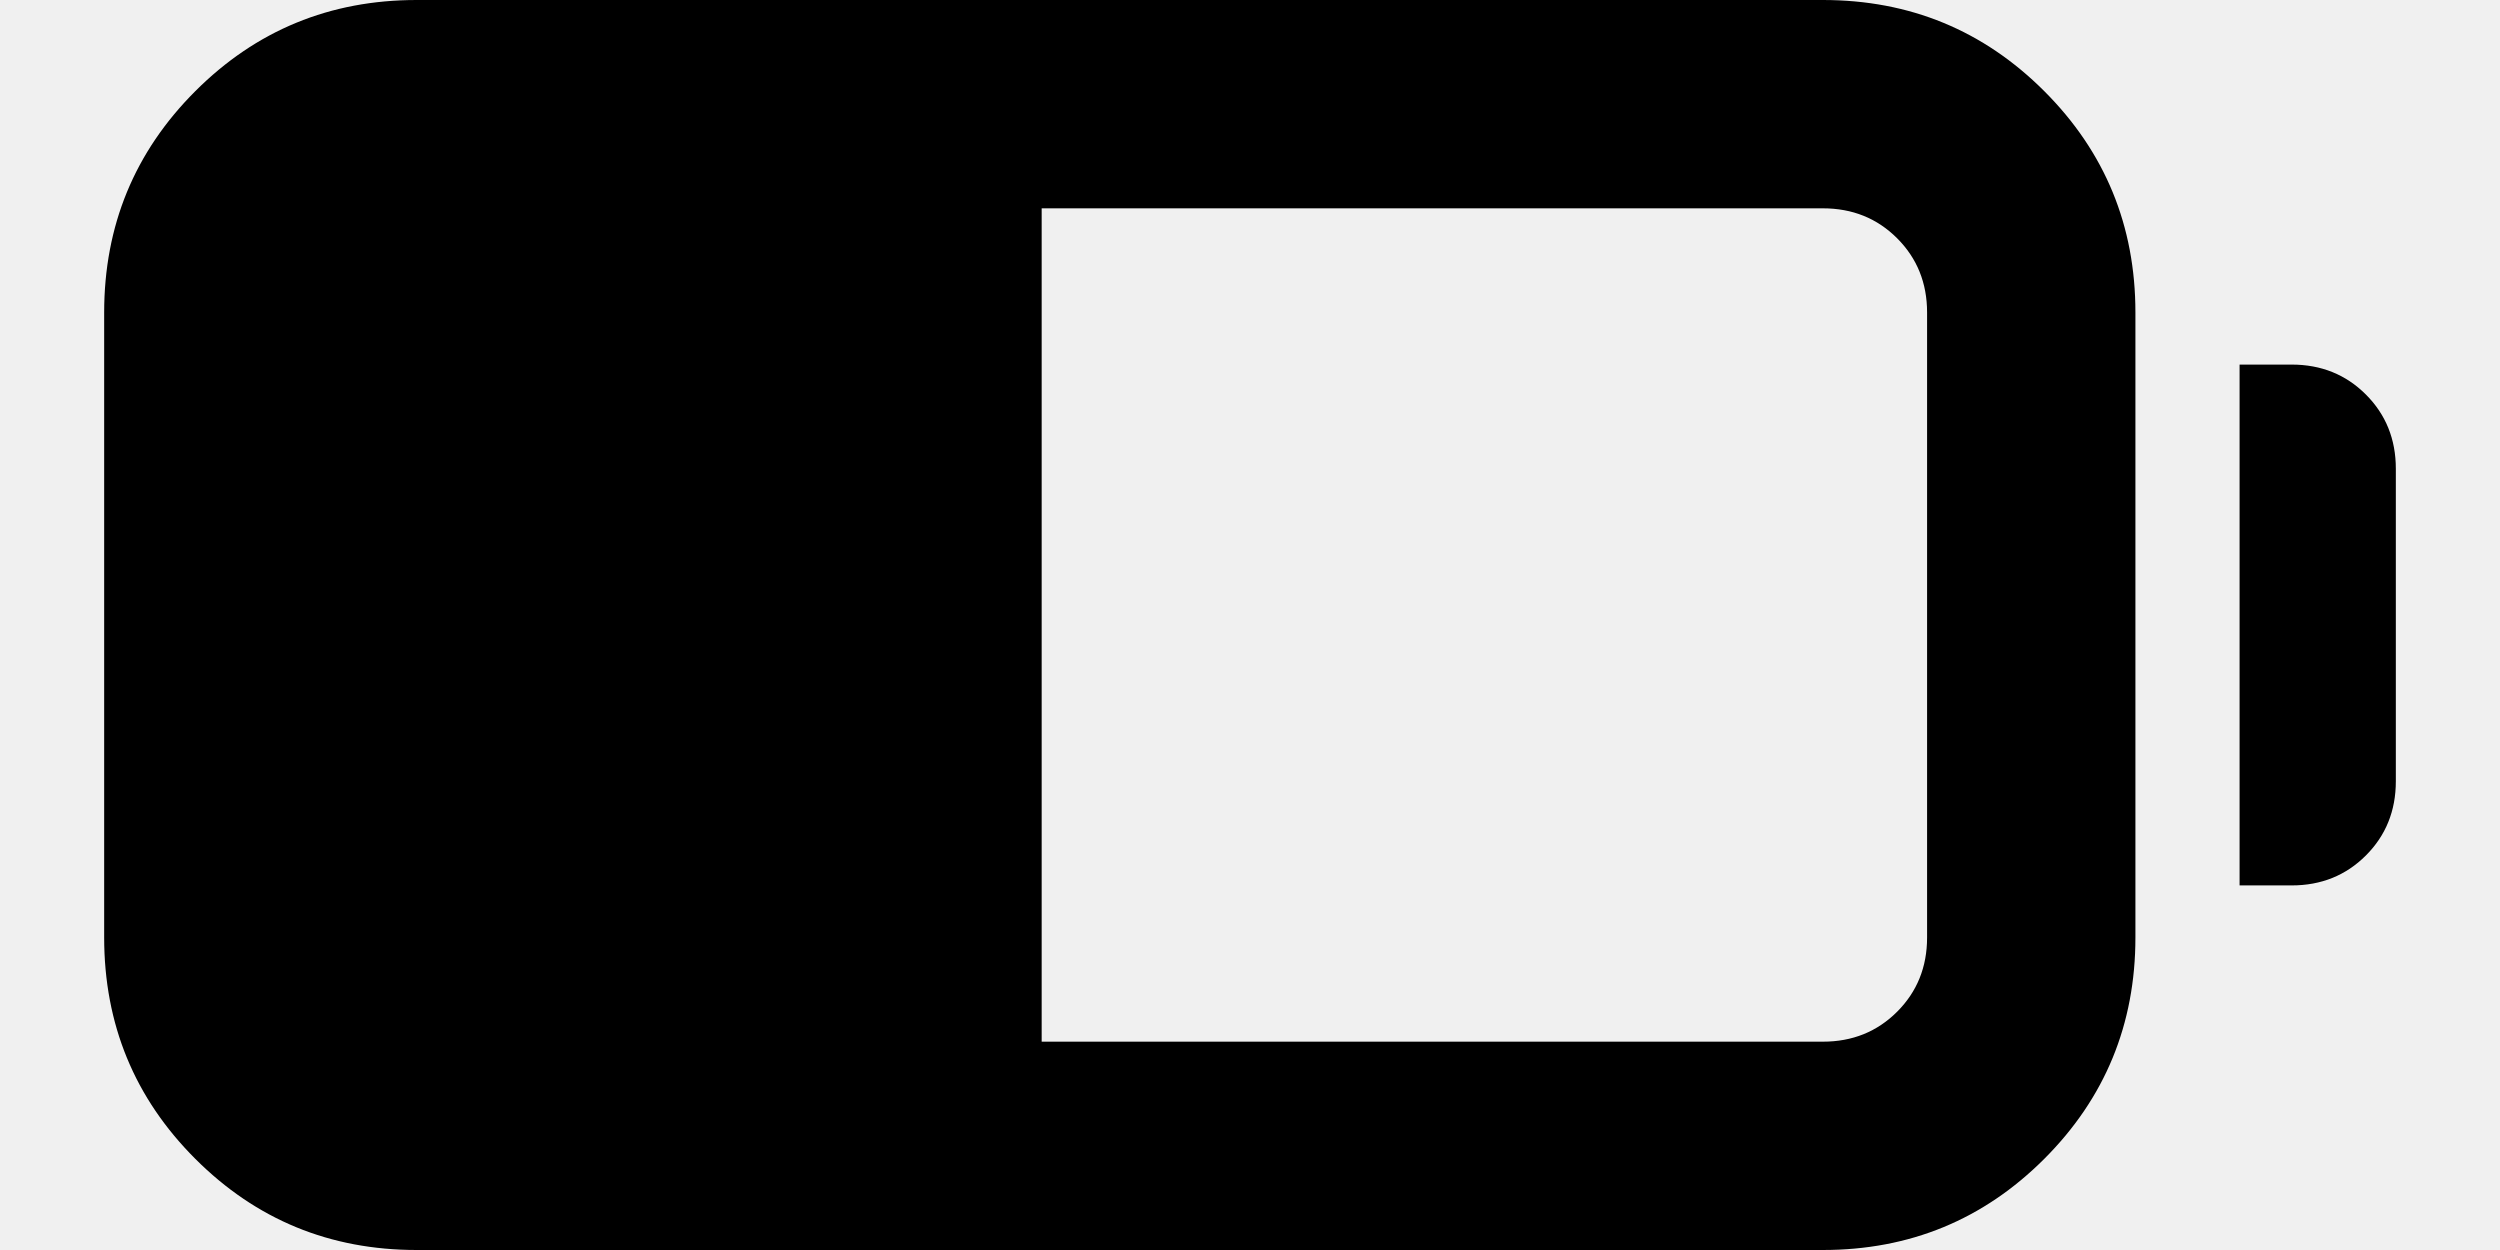
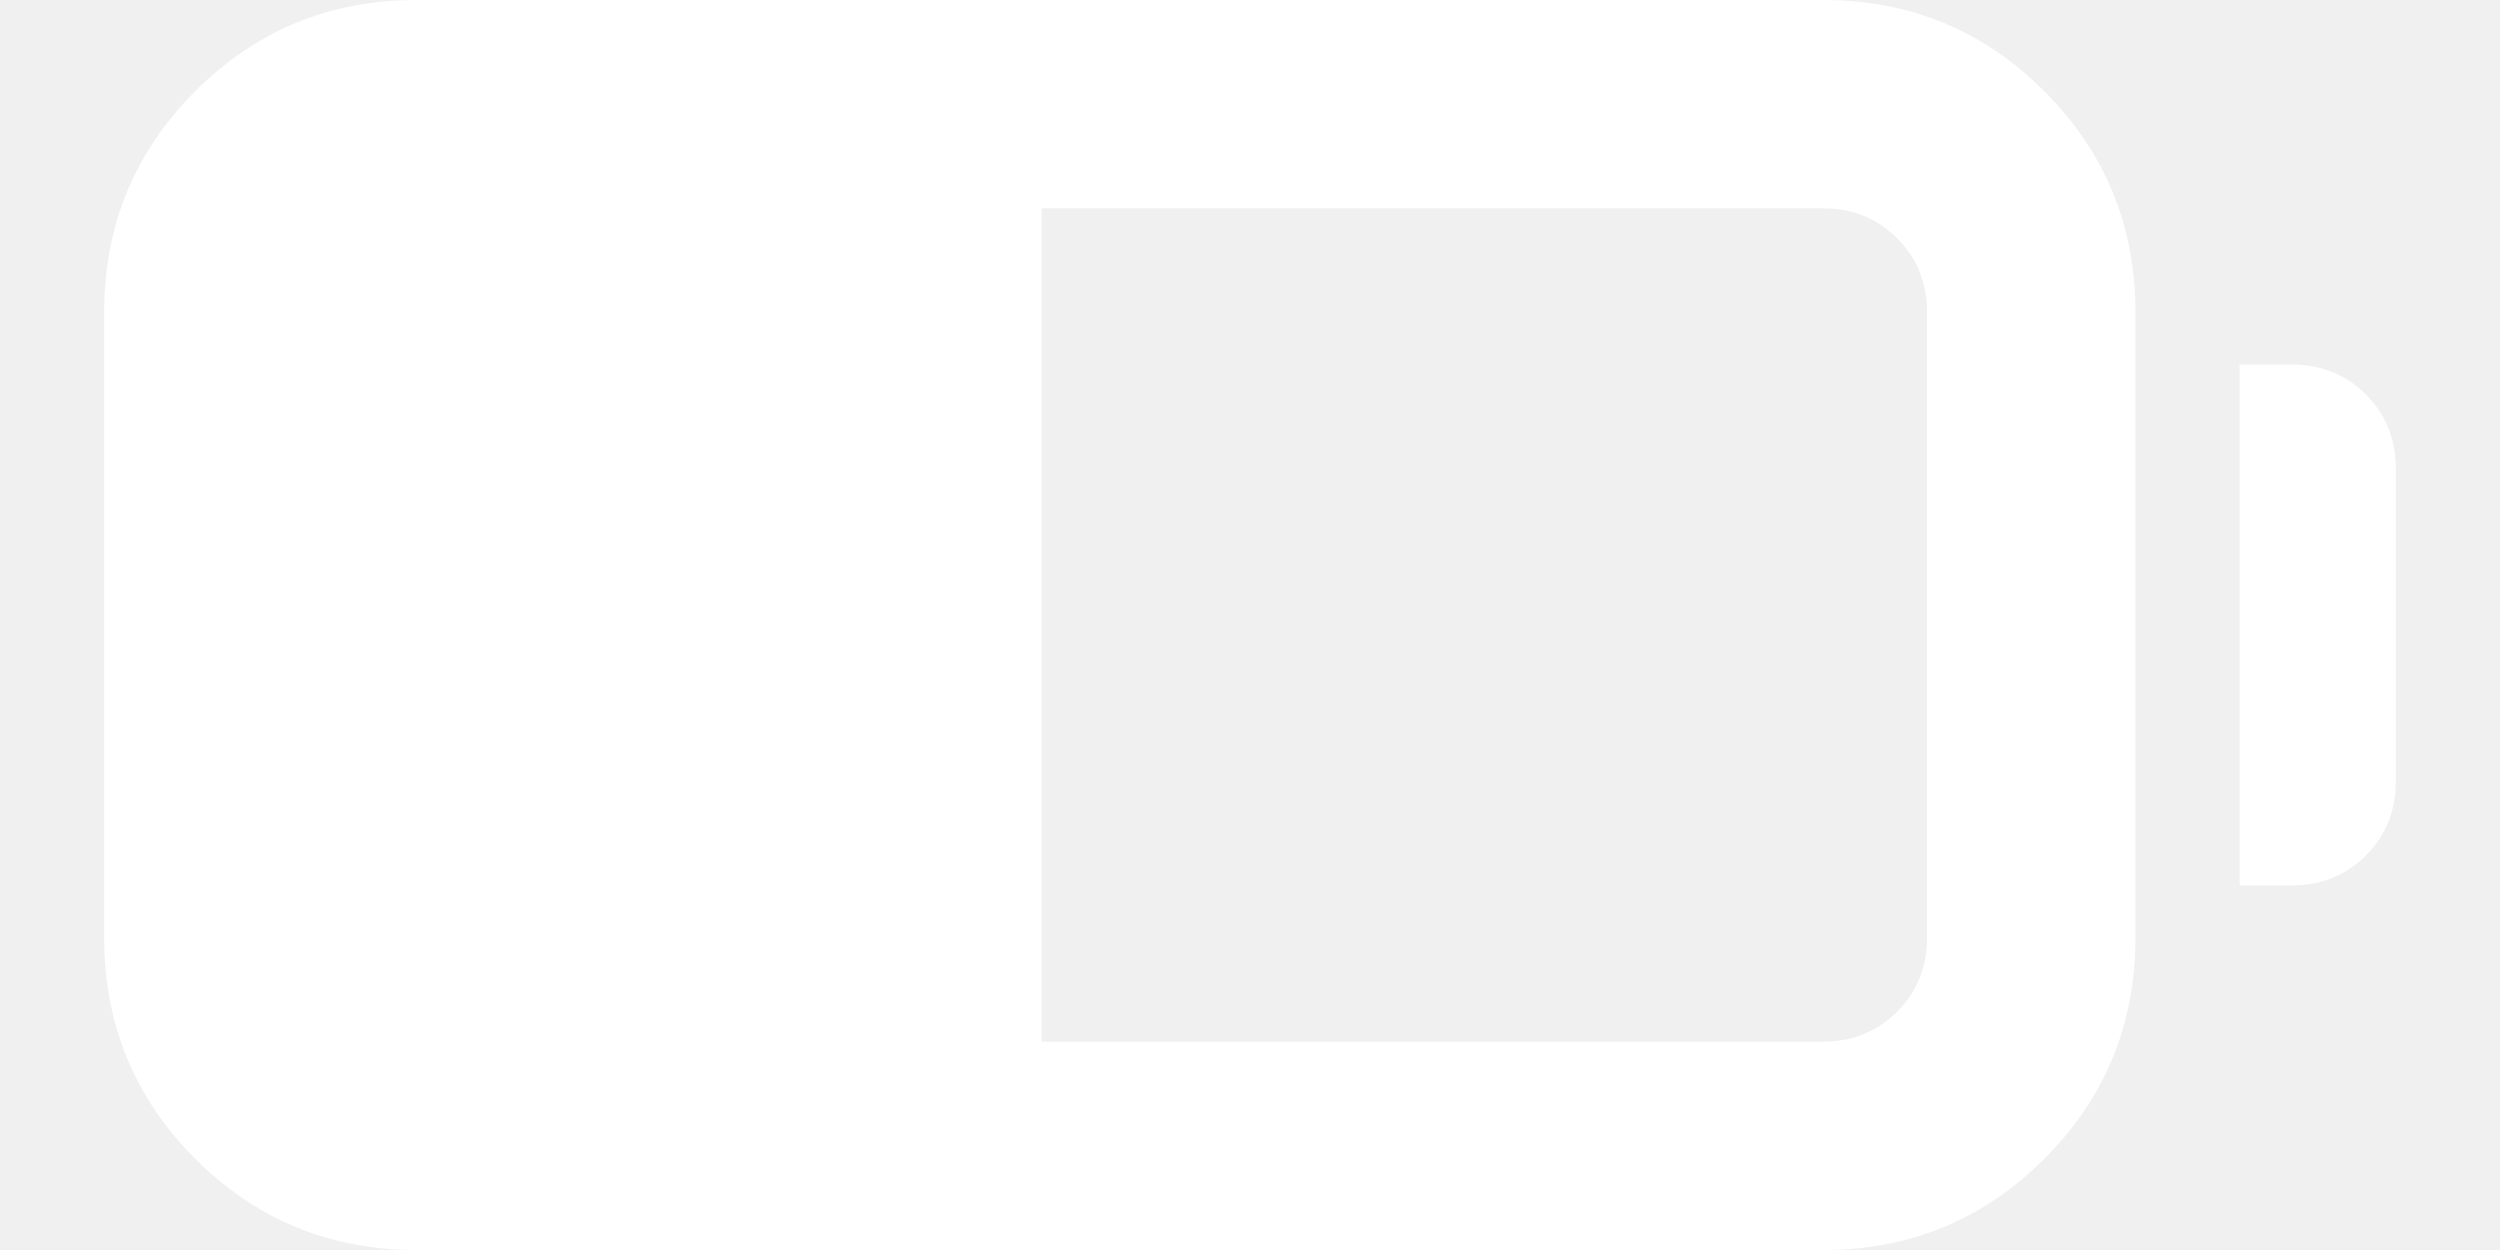
- <svg xmlns="http://www.w3.org/2000/svg" height="12px" viewBox="0 -720 960 480" width="24px" fill="#000000">
+ <svg xmlns="http://www.w3.org/2000/svg" height="480" viewBox="0 -720 960 480" width="960" fill="#FFFFFF">
  <path d="M160-240q-50 0-85-35t-35-85v-240q0-50 35-85t85-35h540q50 0 85 35t35 85v240q0 50-35 85t-85 35H160Zm240-80h300q17 0 28.5-11.5T740-360v-240q0-17-11.5-28.5T700-640H400v320Zm460-60v-200h20q17 0 28.5 11.5T920-540v120q0 17-11.5 28.5T880-380h-20Z" />
</svg>
